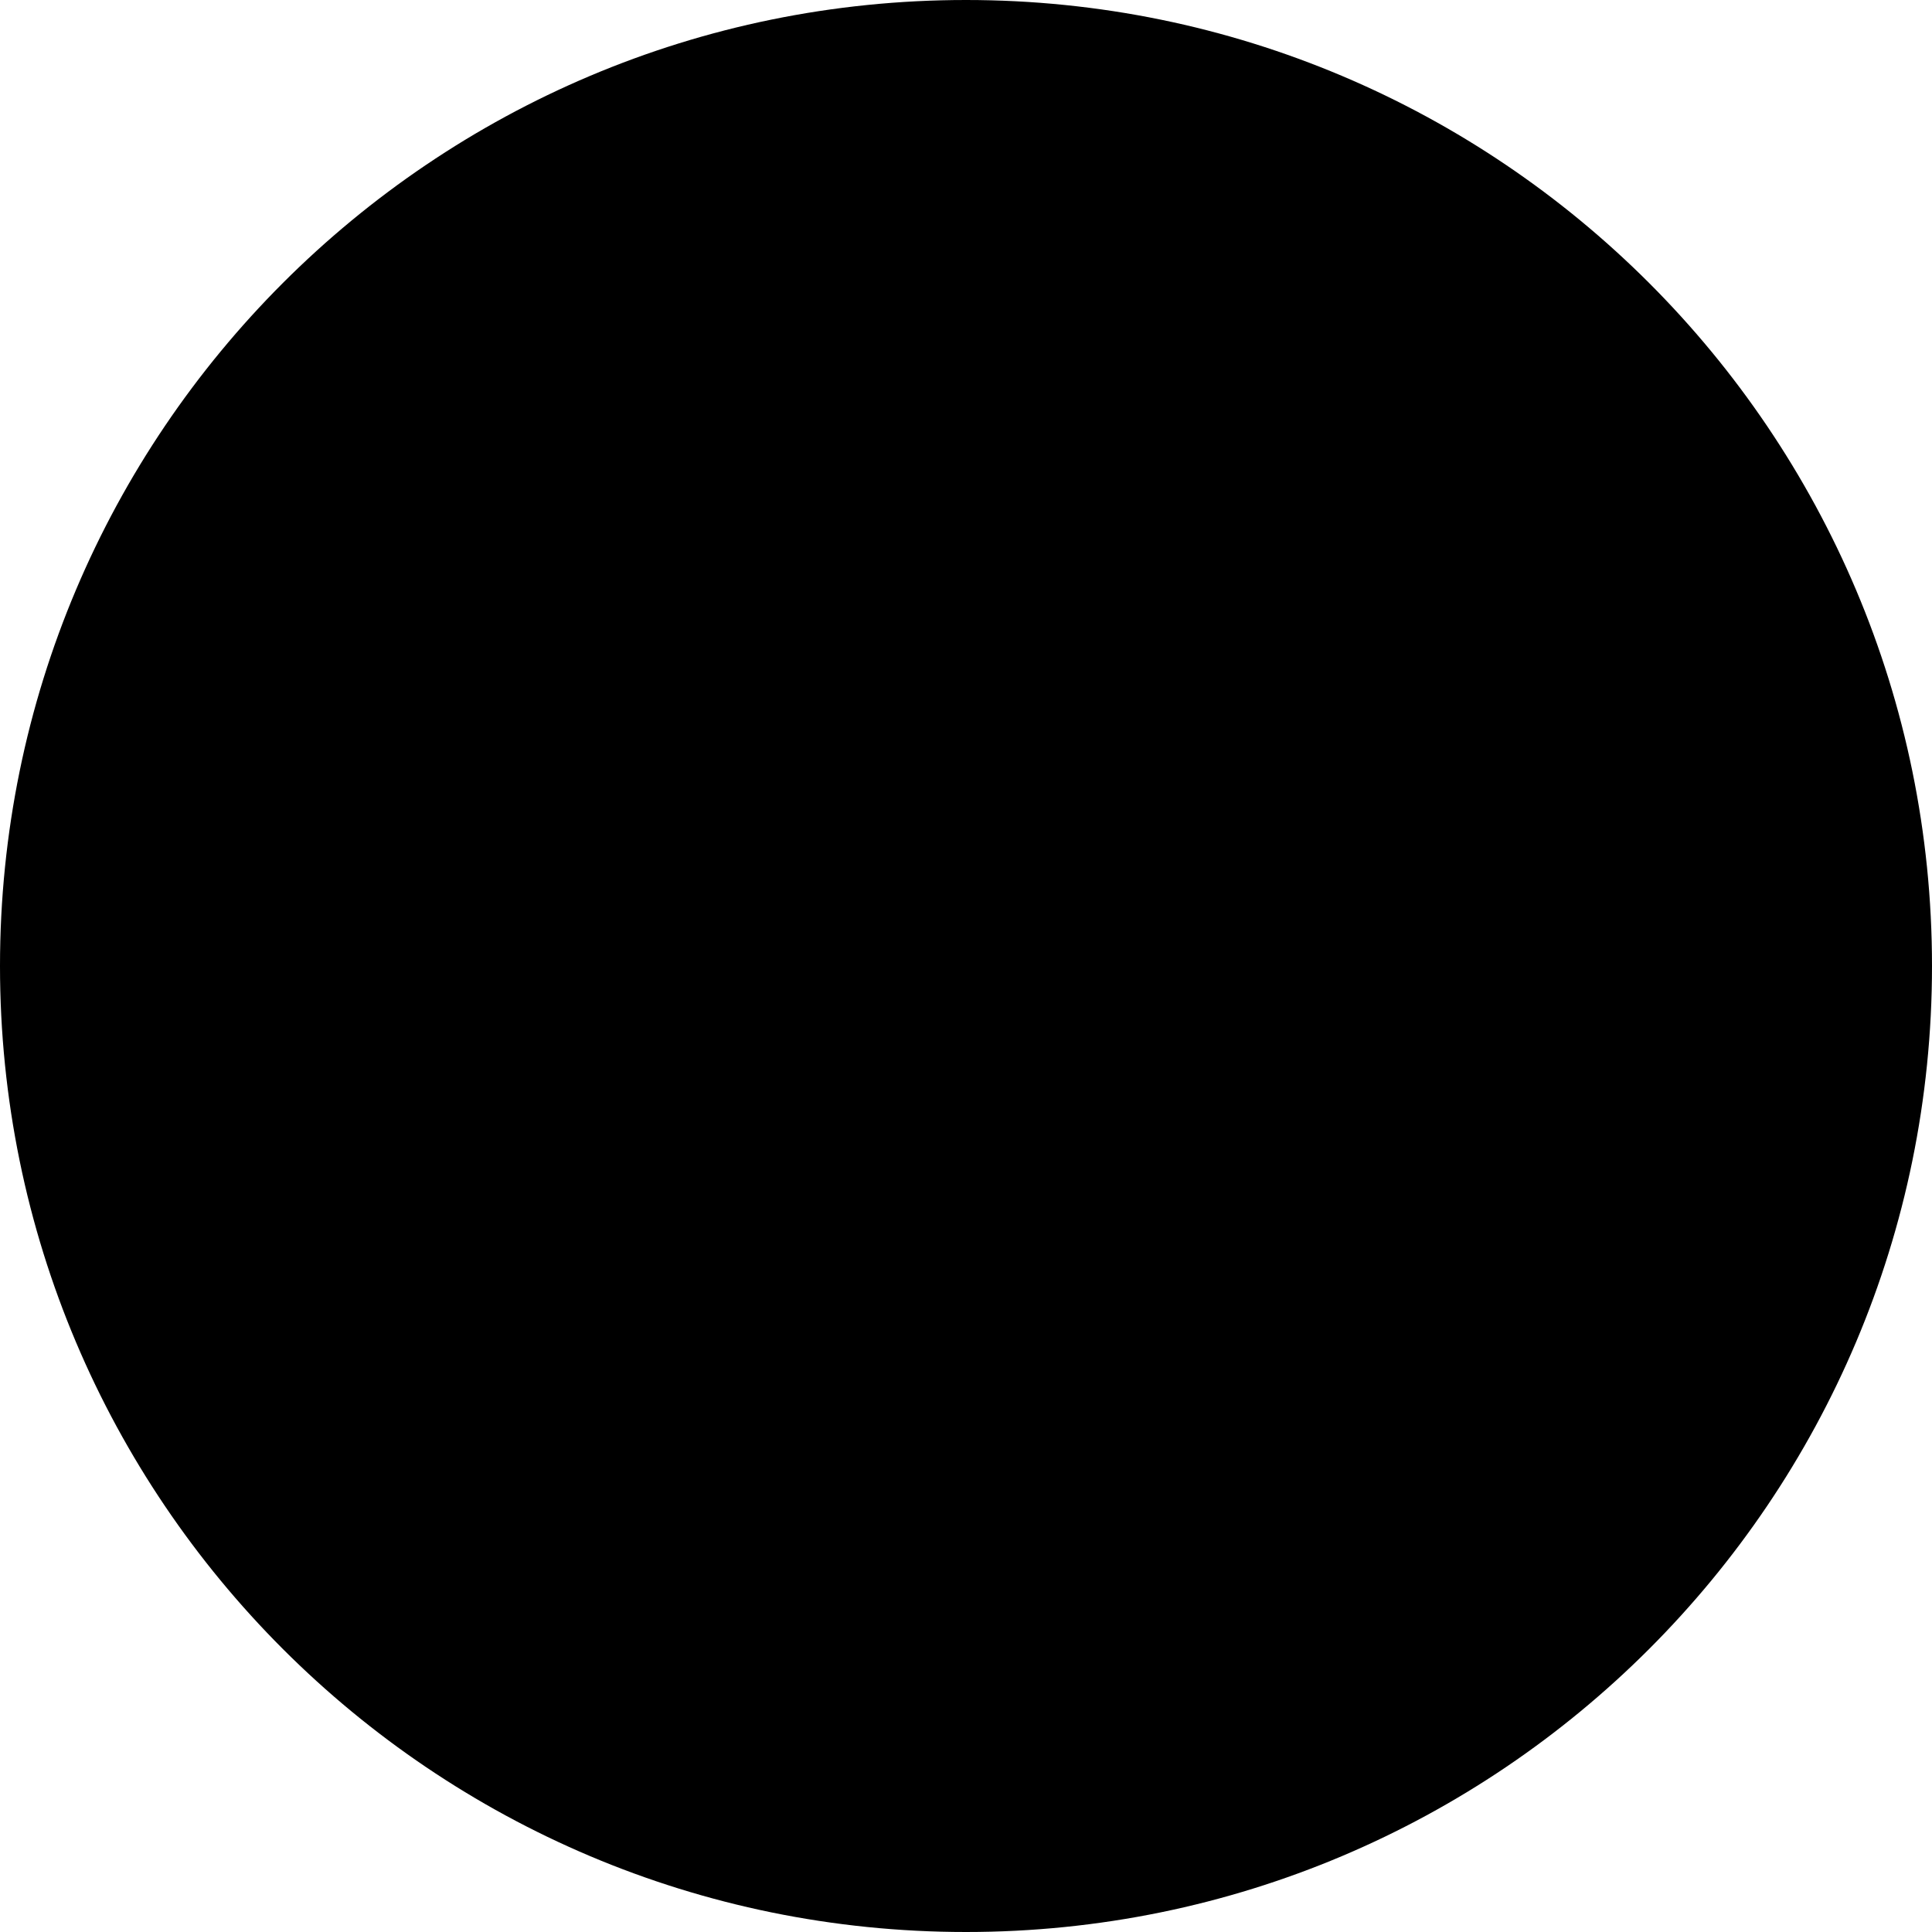
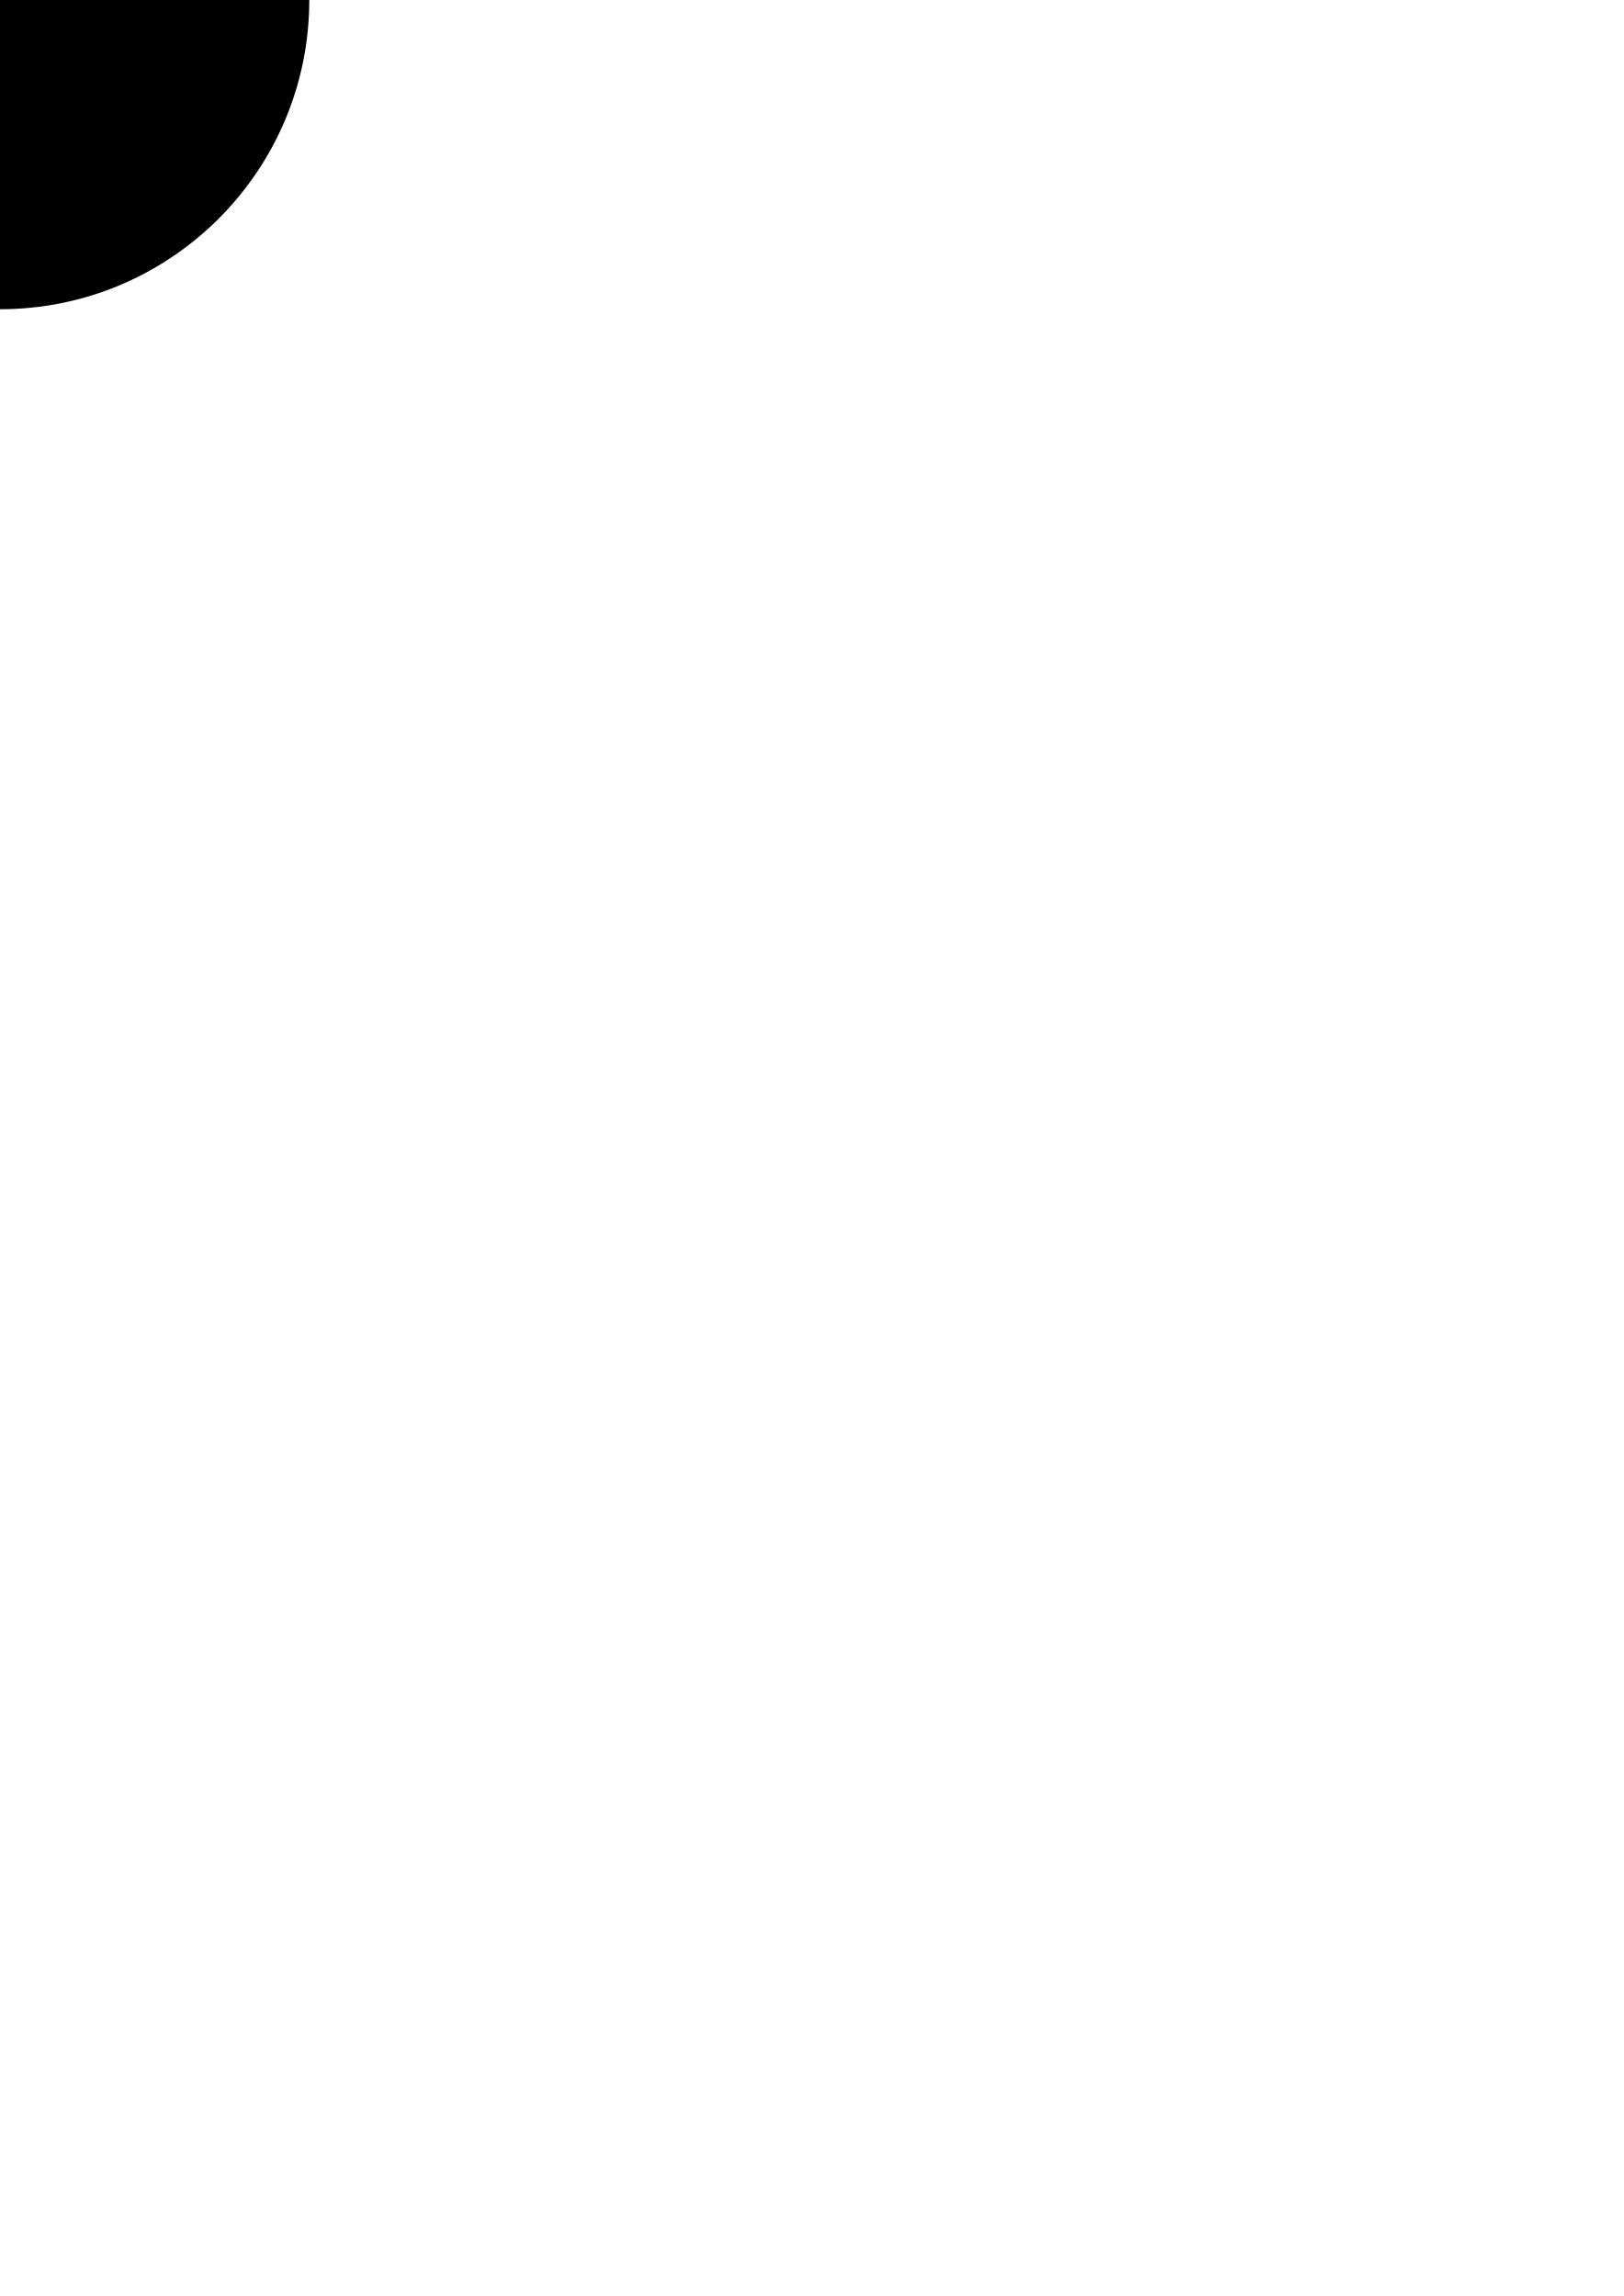
- <svg xmlns="http://www.w3.org/2000/svg" version="1.1" viewBox="-40 -40 80 80" width="80mm" height="80mm">
+ <svg xmlns="http://www.w3.org/2000/svg" version="1.1" viewBox="0 0 210 297" width="210mm" height="297mm">
  <defs>
    <marker id="arrow" viewBox="0 0 10 10" refX="5" refY="5" markerWidth="6" markerHeight="6" orient="auto-start-reverse">
-       <path d="M 0 0 L 10 5 L 0 10 z" />
+       <path d="M 0 0 L 10 5 L 0 10 z" stroke="context-stroke" fill="context-fill" />
    </marker>
  </defs>
  <g>
    <g>
      <circle cx="0" cy="0" r="40" />
    </g>
  </g>
</svg>
